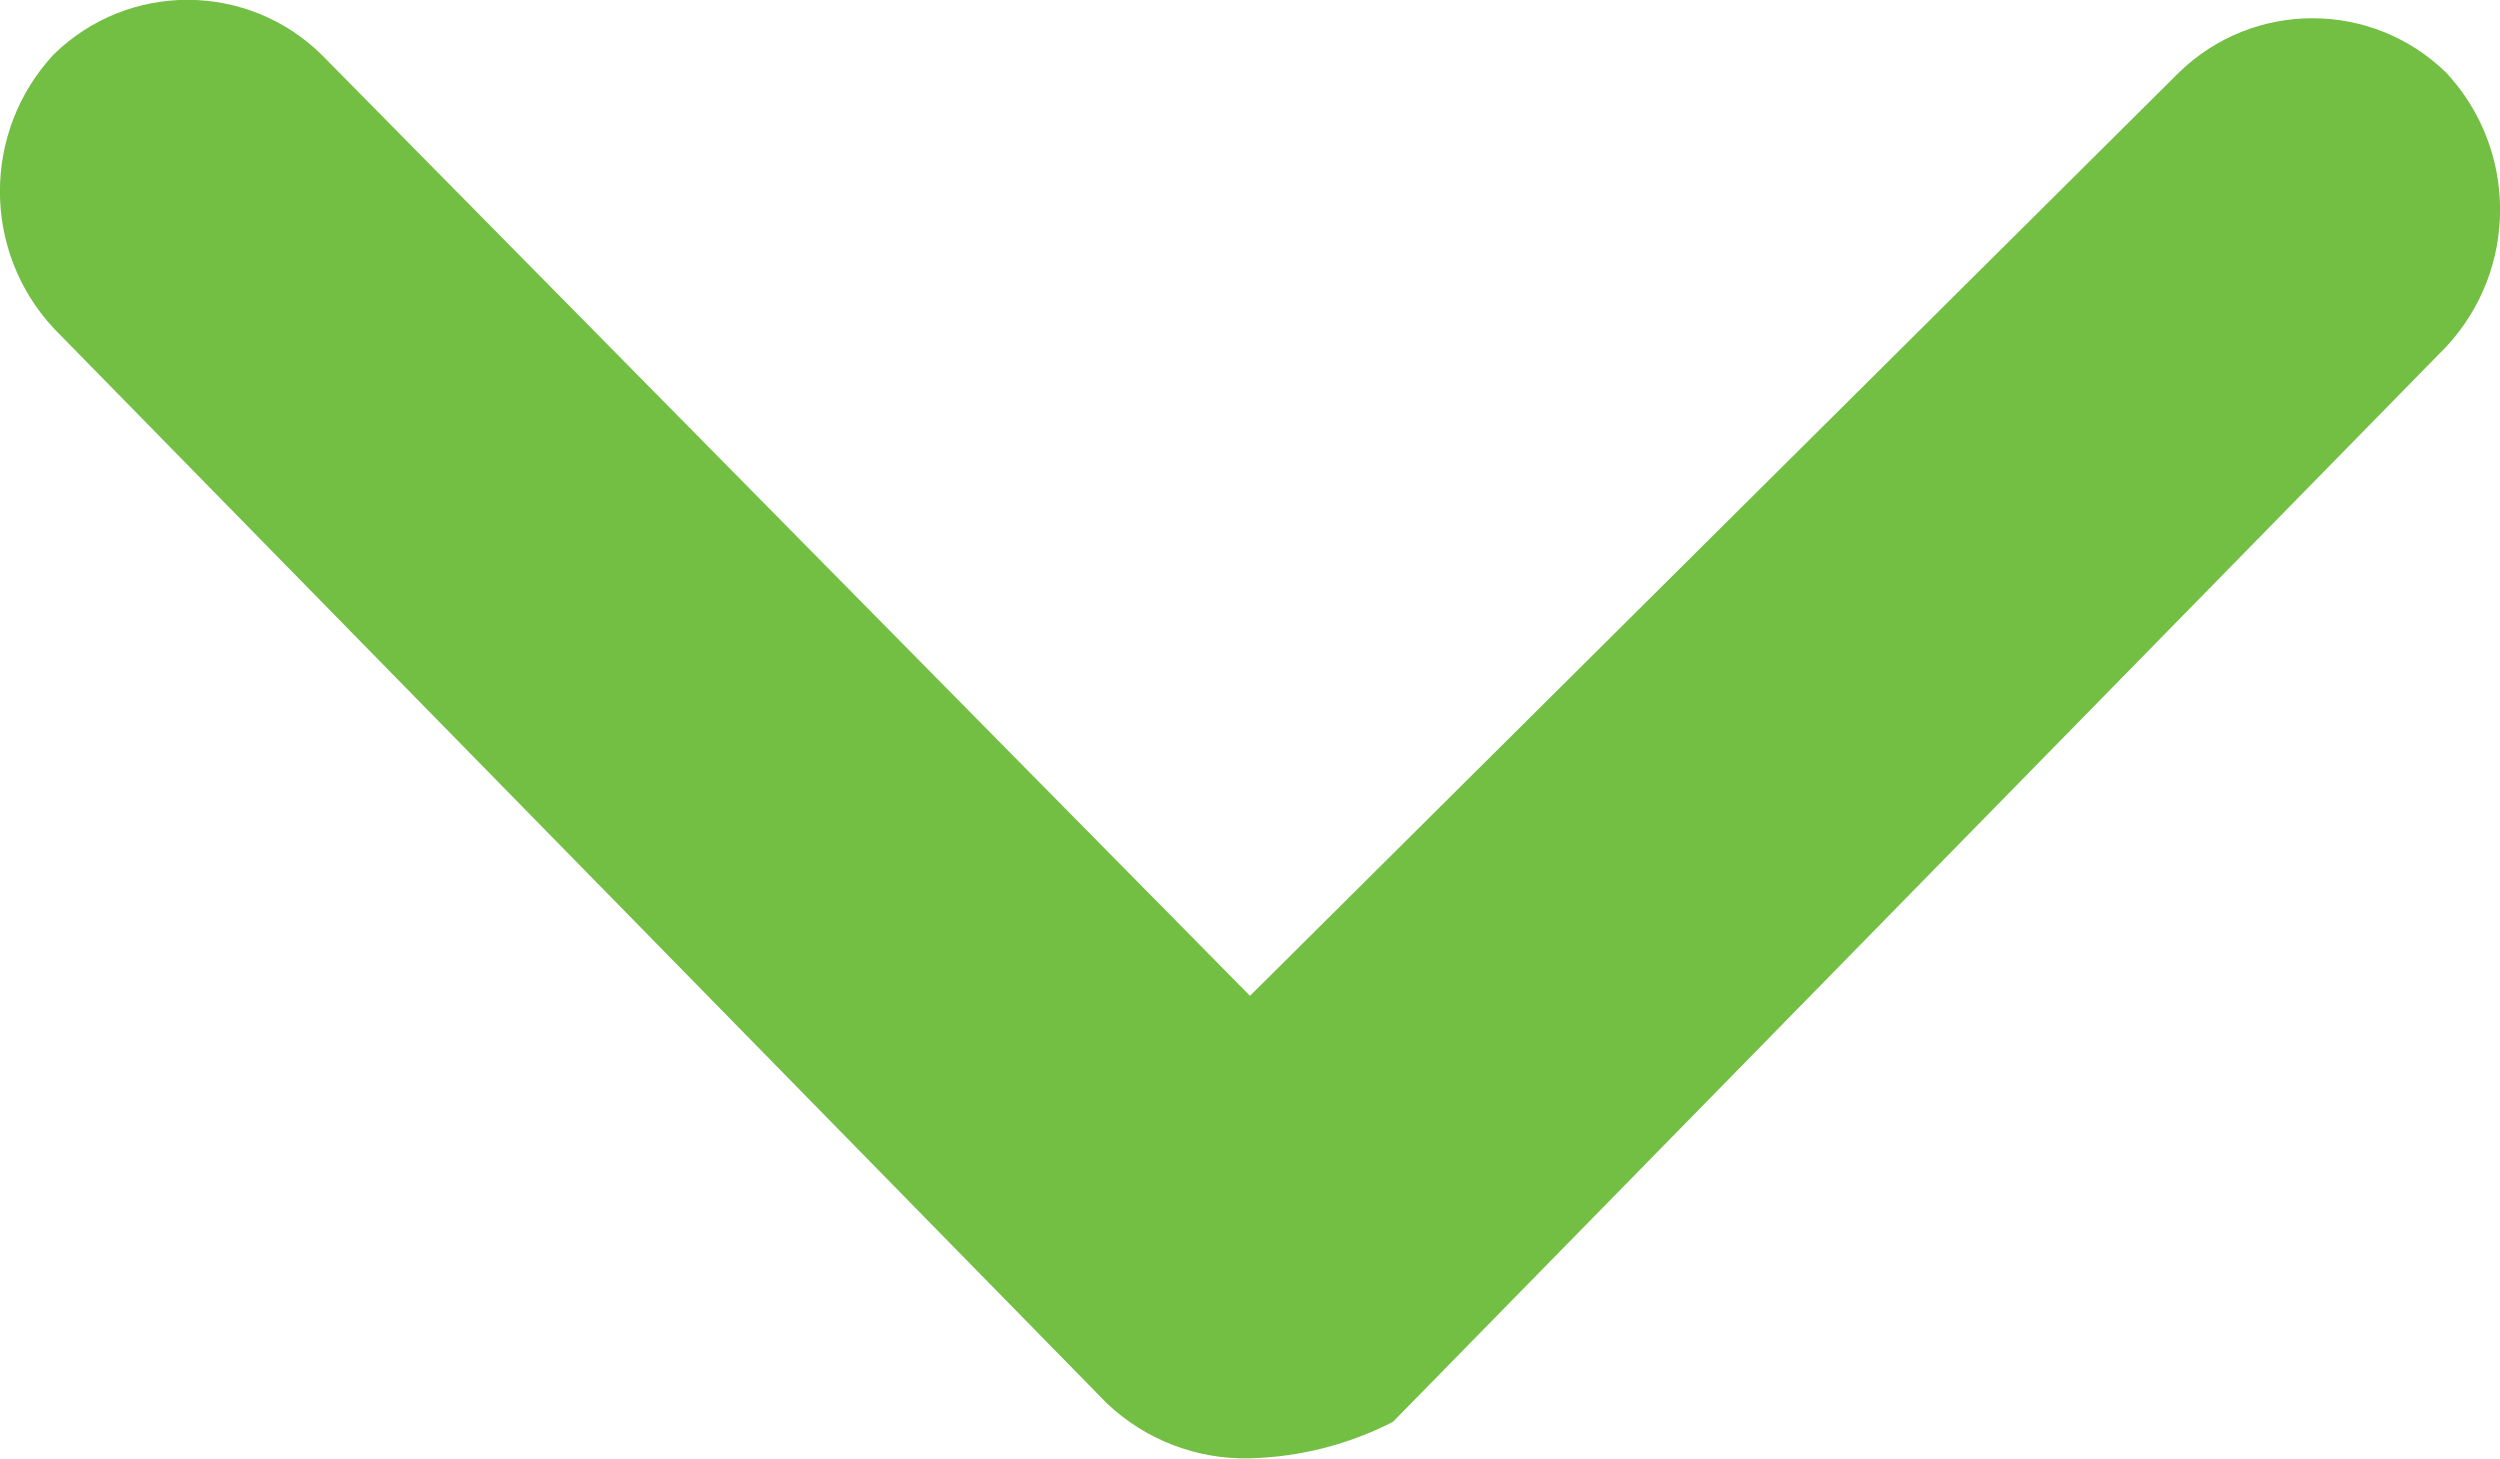
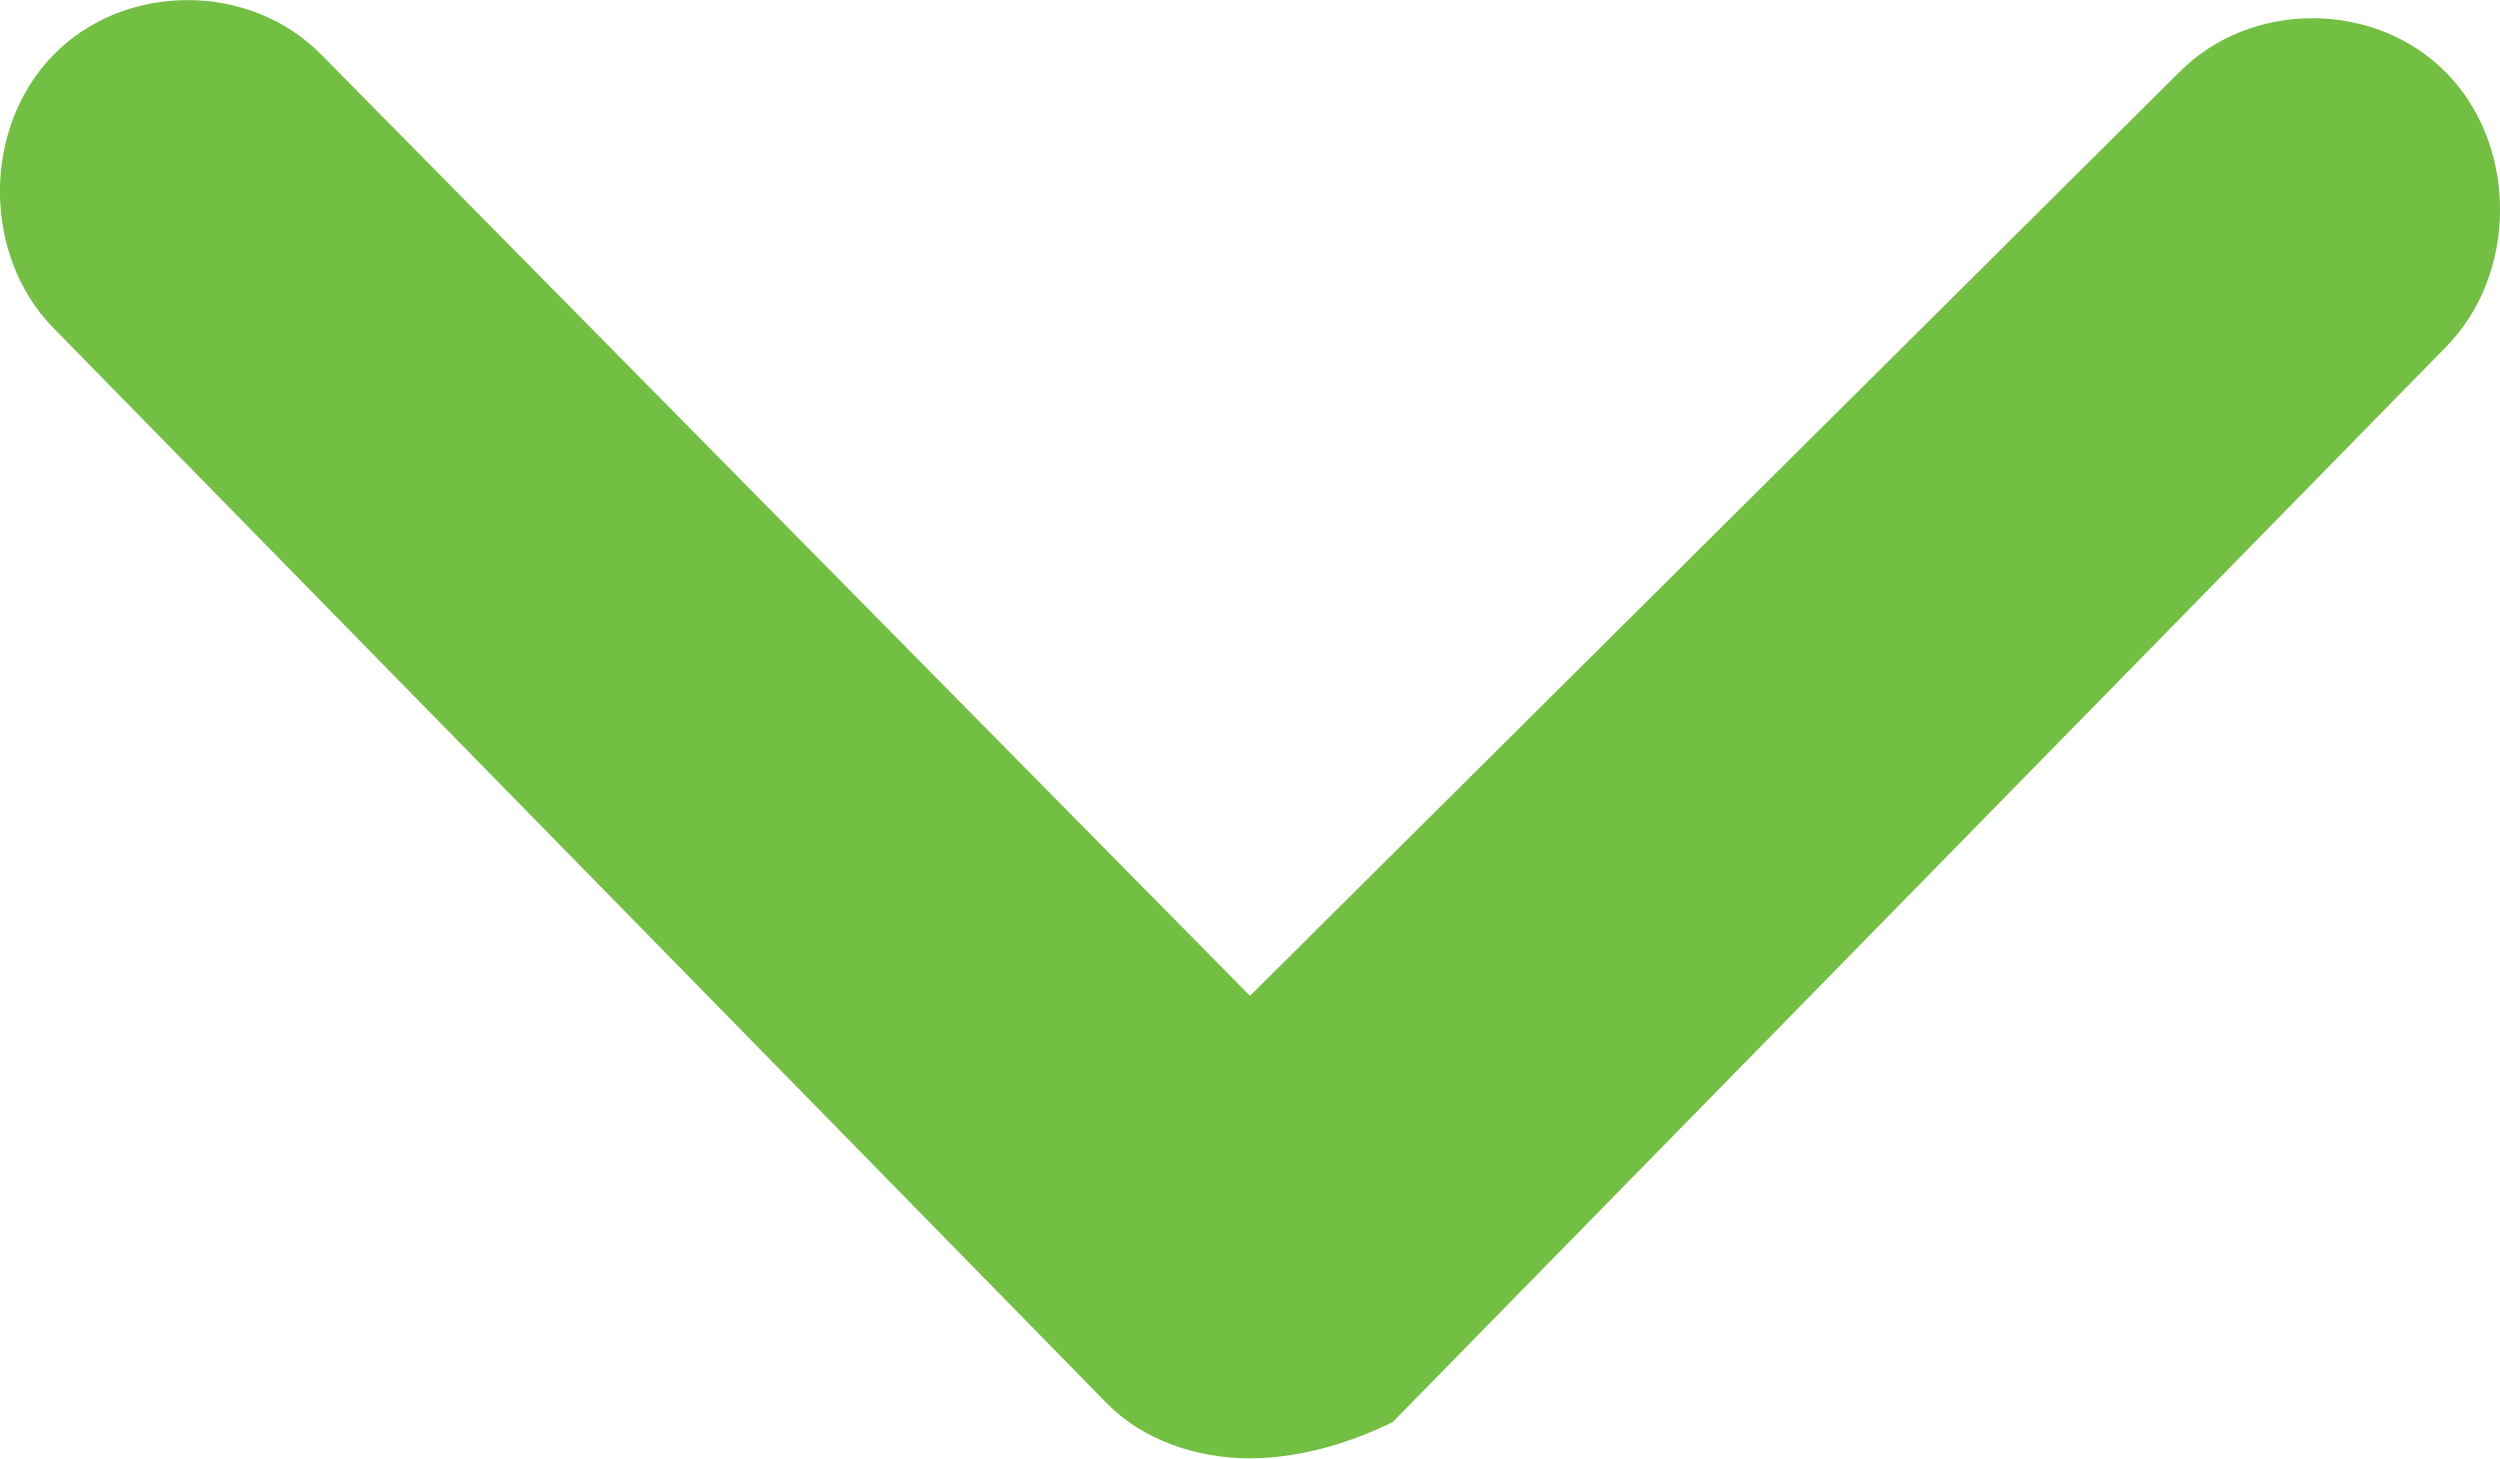
- <svg xmlns="http://www.w3.org/2000/svg" width="12" height="7" fill="none">
-   <path d="M10.457.35 6 4.78 1.543.262a.918.918 0 0 0-1.286 0 .966.966 0 0 0 0 1.313l5.057 5.162A.964.964 0 0 0 6 7a1.6 1.6 0 0 0 .686-.175l5.057-5.162a.966.966 0 0 0 0-1.313.919.919 0 0 0-1.286 0Z" fill="#72BF44" />
+ <svg xmlns="http://www.w3.org/2000/svg" width="12" height="7" viewBox="0 0 12 7" fill="none">
+   <path d="M10.457 0.35L6 4.78L1.543 0.263C1.2 -0.087 0.6 -0.087 0.257 0.263C-0.086 0.613 -0.086 1.225 0.257 1.575L5.314 6.737C5.486 6.912 5.743 7 6 7C6.257 7 6.514 6.912 6.686 6.825L11.743 1.663C12.086 1.312 12.086 0.7 11.743 0.35C11.4 0 10.8 0 10.457 0.35Z" fill="#72BF44" />
</svg>
